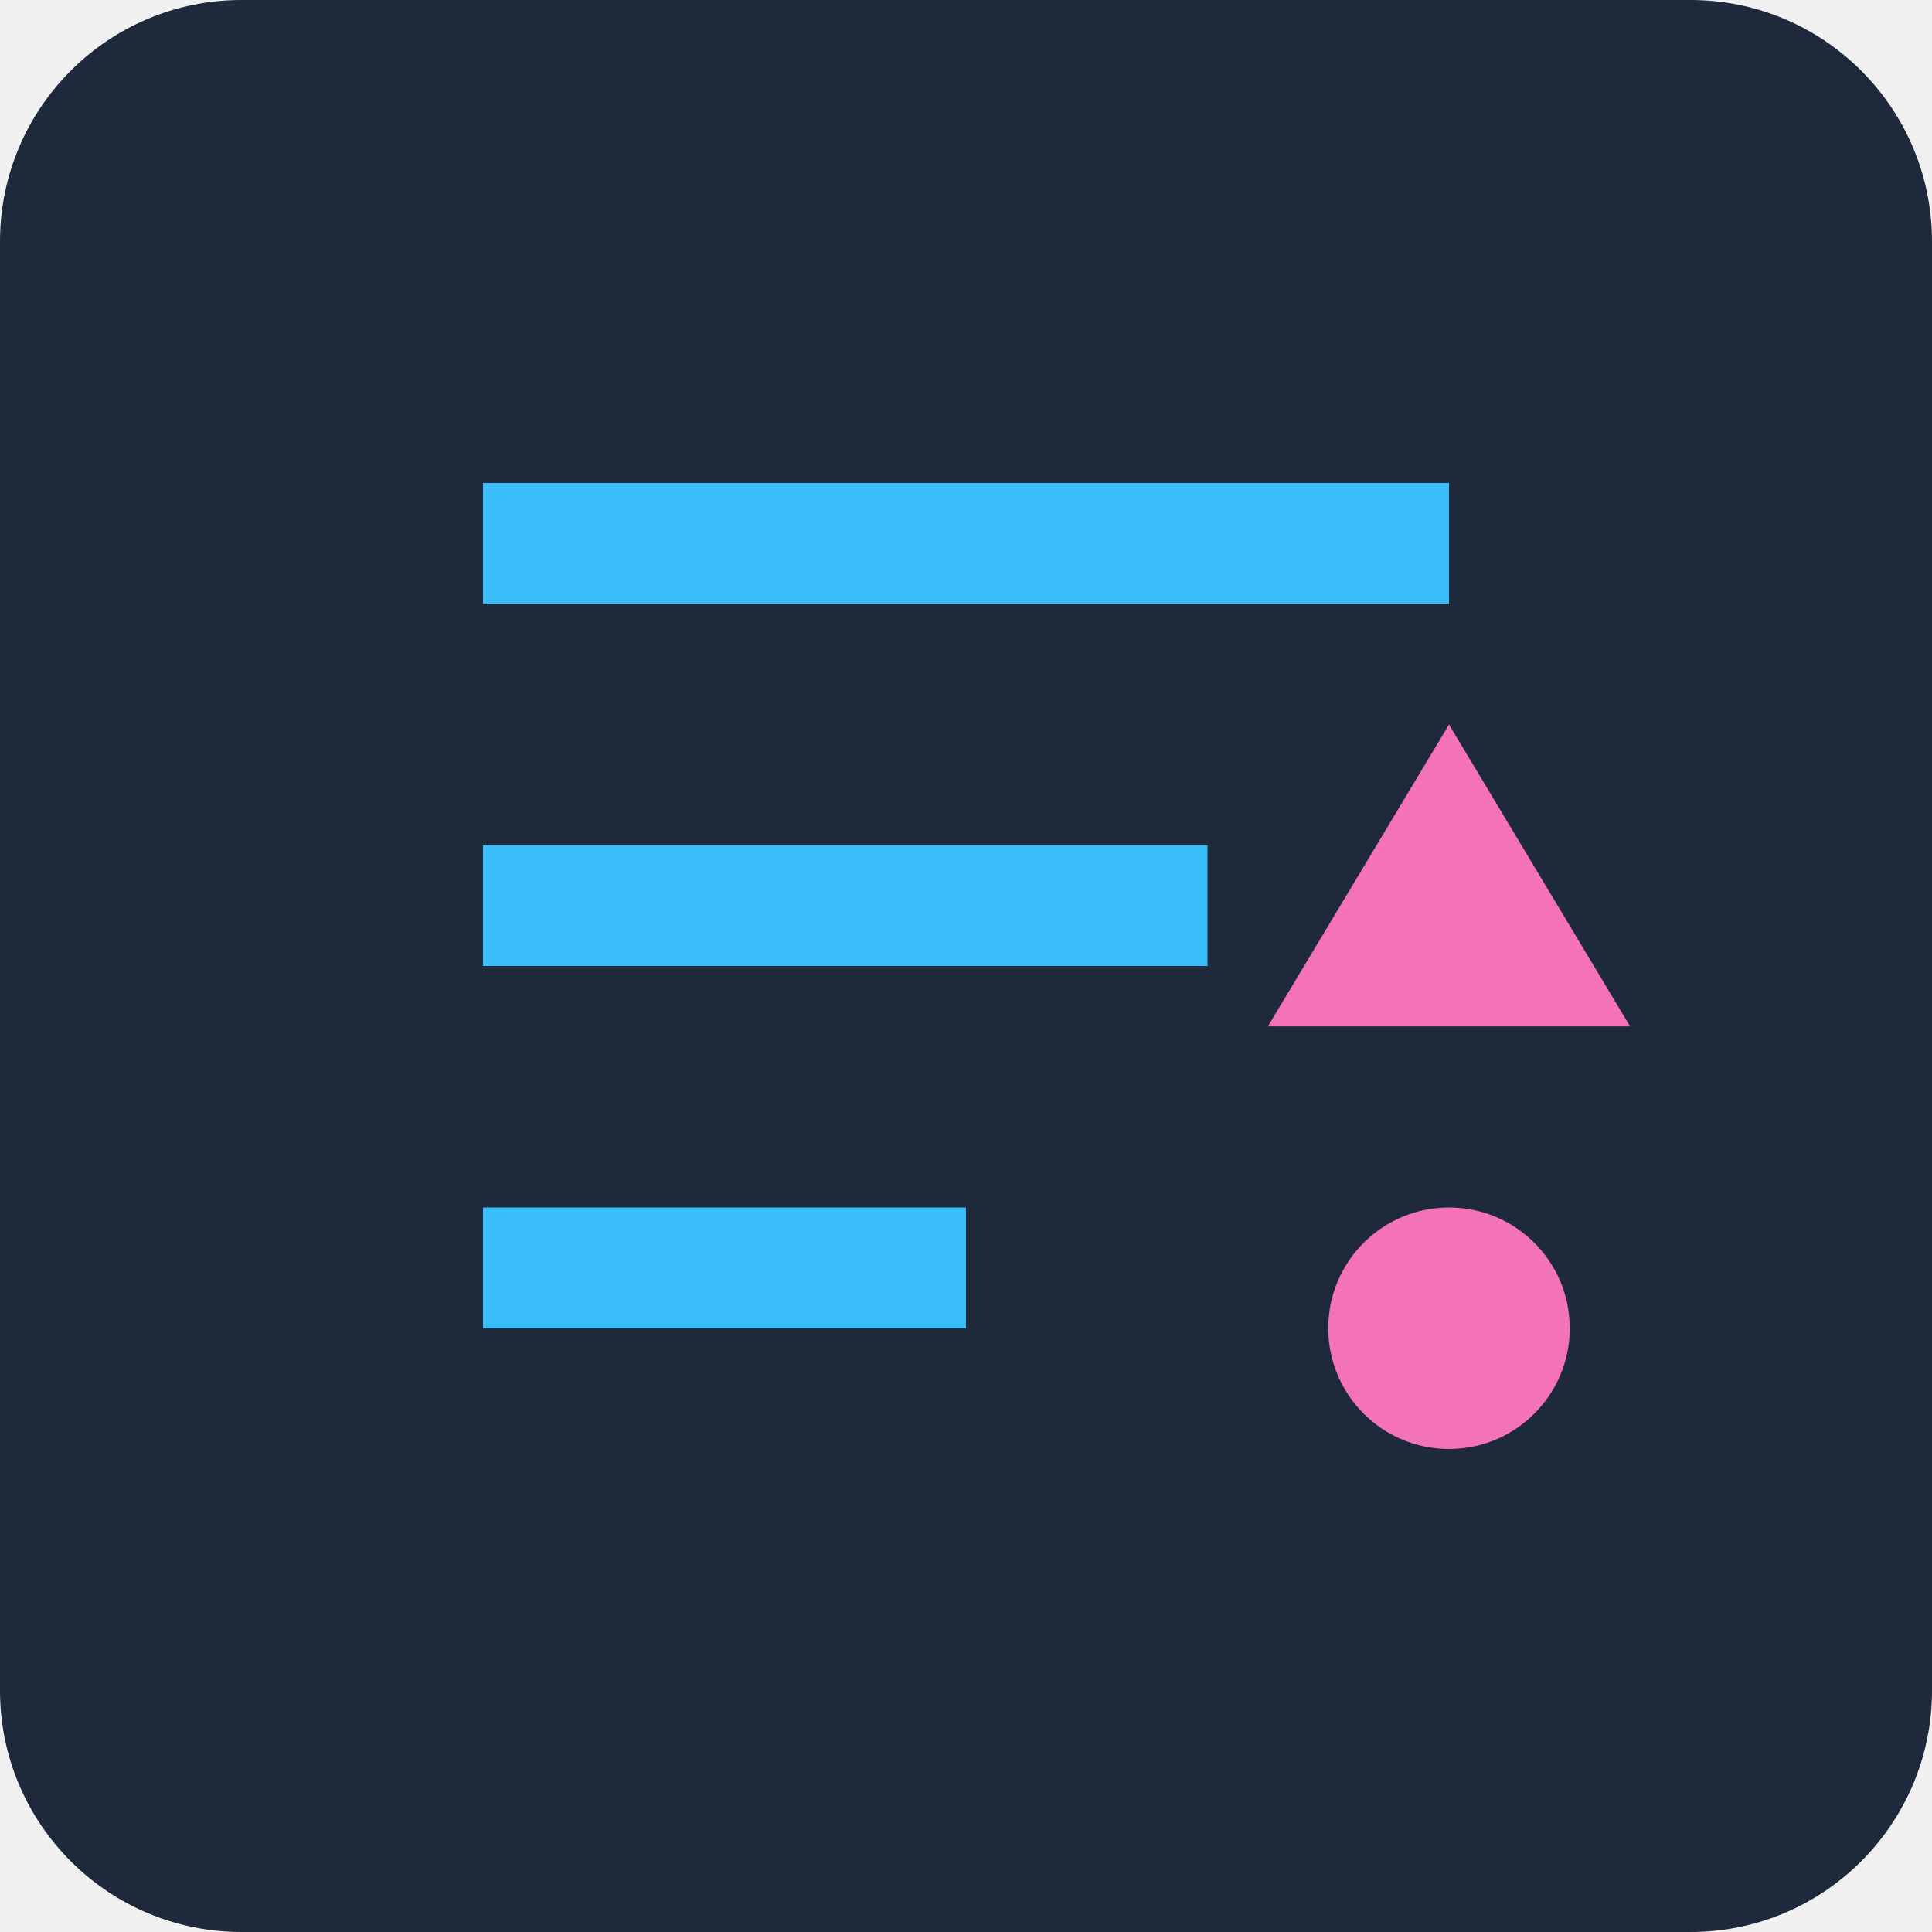
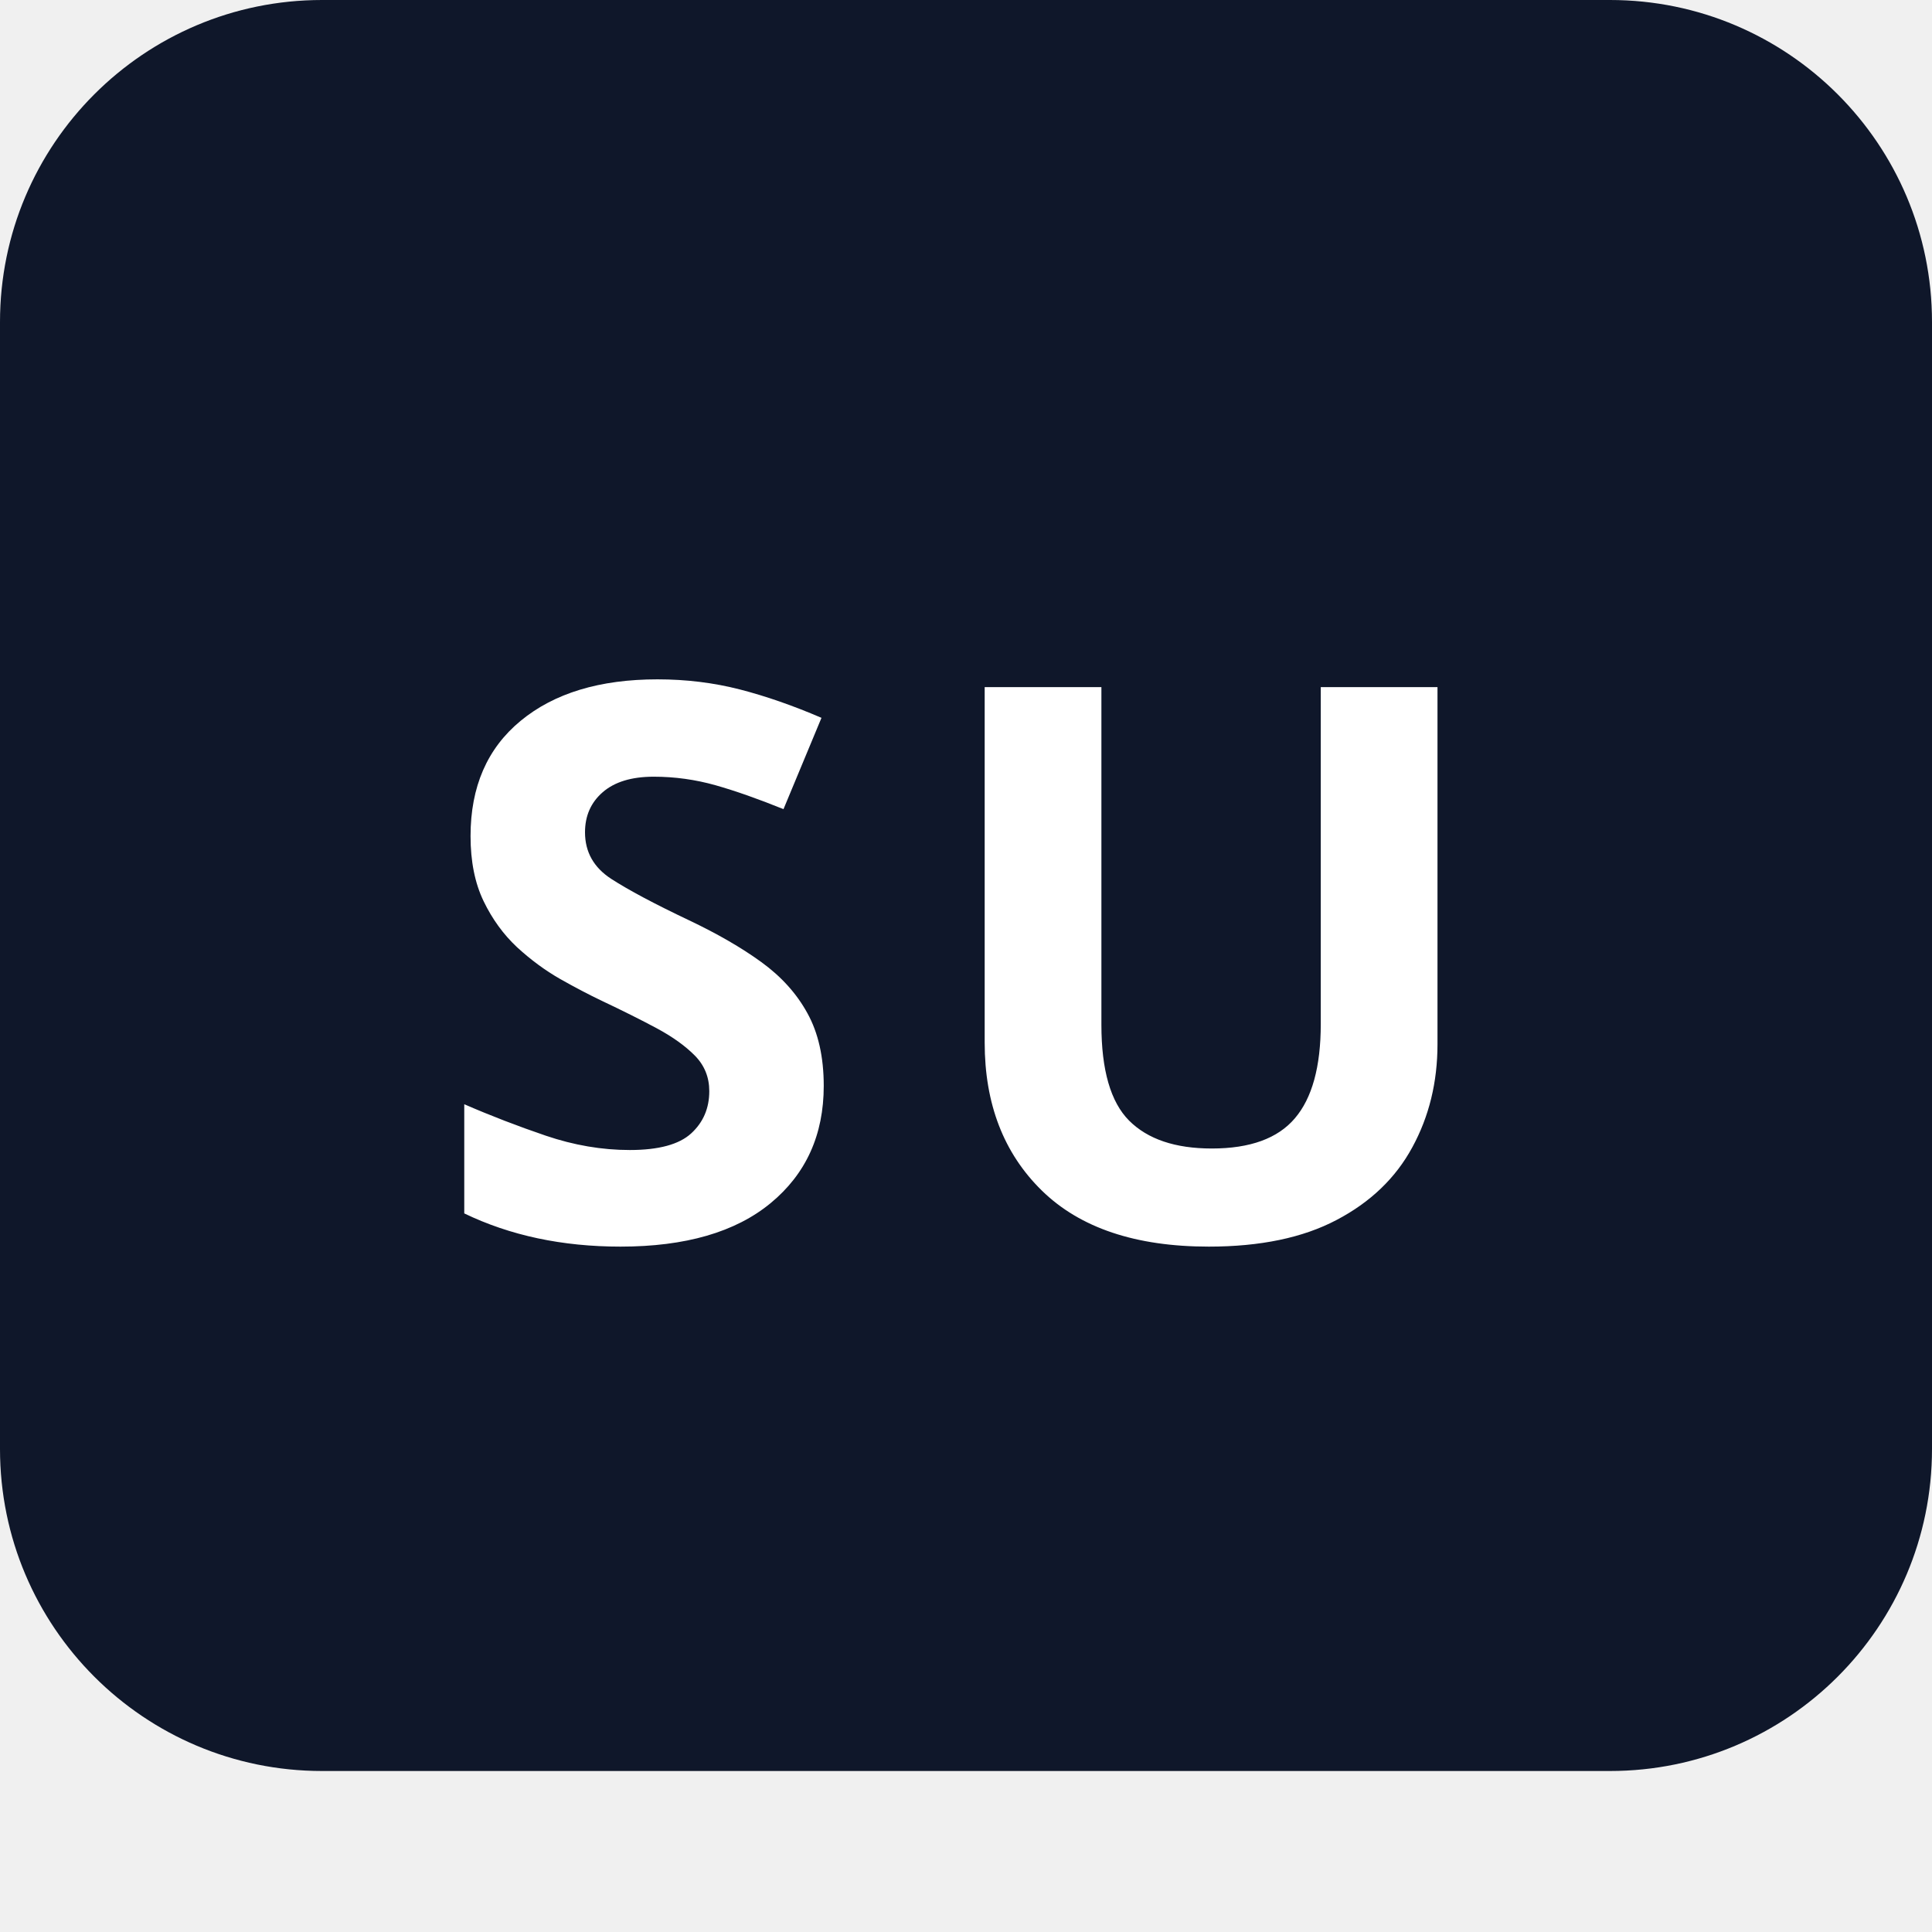
- <svg xmlns="http://www.w3.org/2000/svg" width="32" height="32" viewBox="0 0 32 32" fill="none">
-   <rect width="32" height="32" rx="4" fill="#1E293B" />
-   <path d="M8 8H24V10H8V8Z" fill="#38BDF8" />
-   <path d="M8 14H20V16H8V14Z" fill="#38BDF8" />
-   <path d="M8 20H16V22H8V20Z" fill="#38BDF8" />
-   <circle cx="24" cy="22" r="2" fill="#F472B6" />
-   <path d="M24 12L27 17H21L24 12Z" fill="#F472B6" />
+ <svg xmlns="http://www.w3.org/2000/svg" width="120" height="120" viewBox="0 0 120 120">
+   <rect width="120" height="110" rx="20" fill="#0F172A" />
+   <text x="50%" y="50%" text-anchor="middle" dominant-baseline="middle" font-family="Segoe UI, sans-serif" font-size="48" fill="#FFFFFF" font-weight="bold" letter-spacing="4">SU</text>
</svg>
